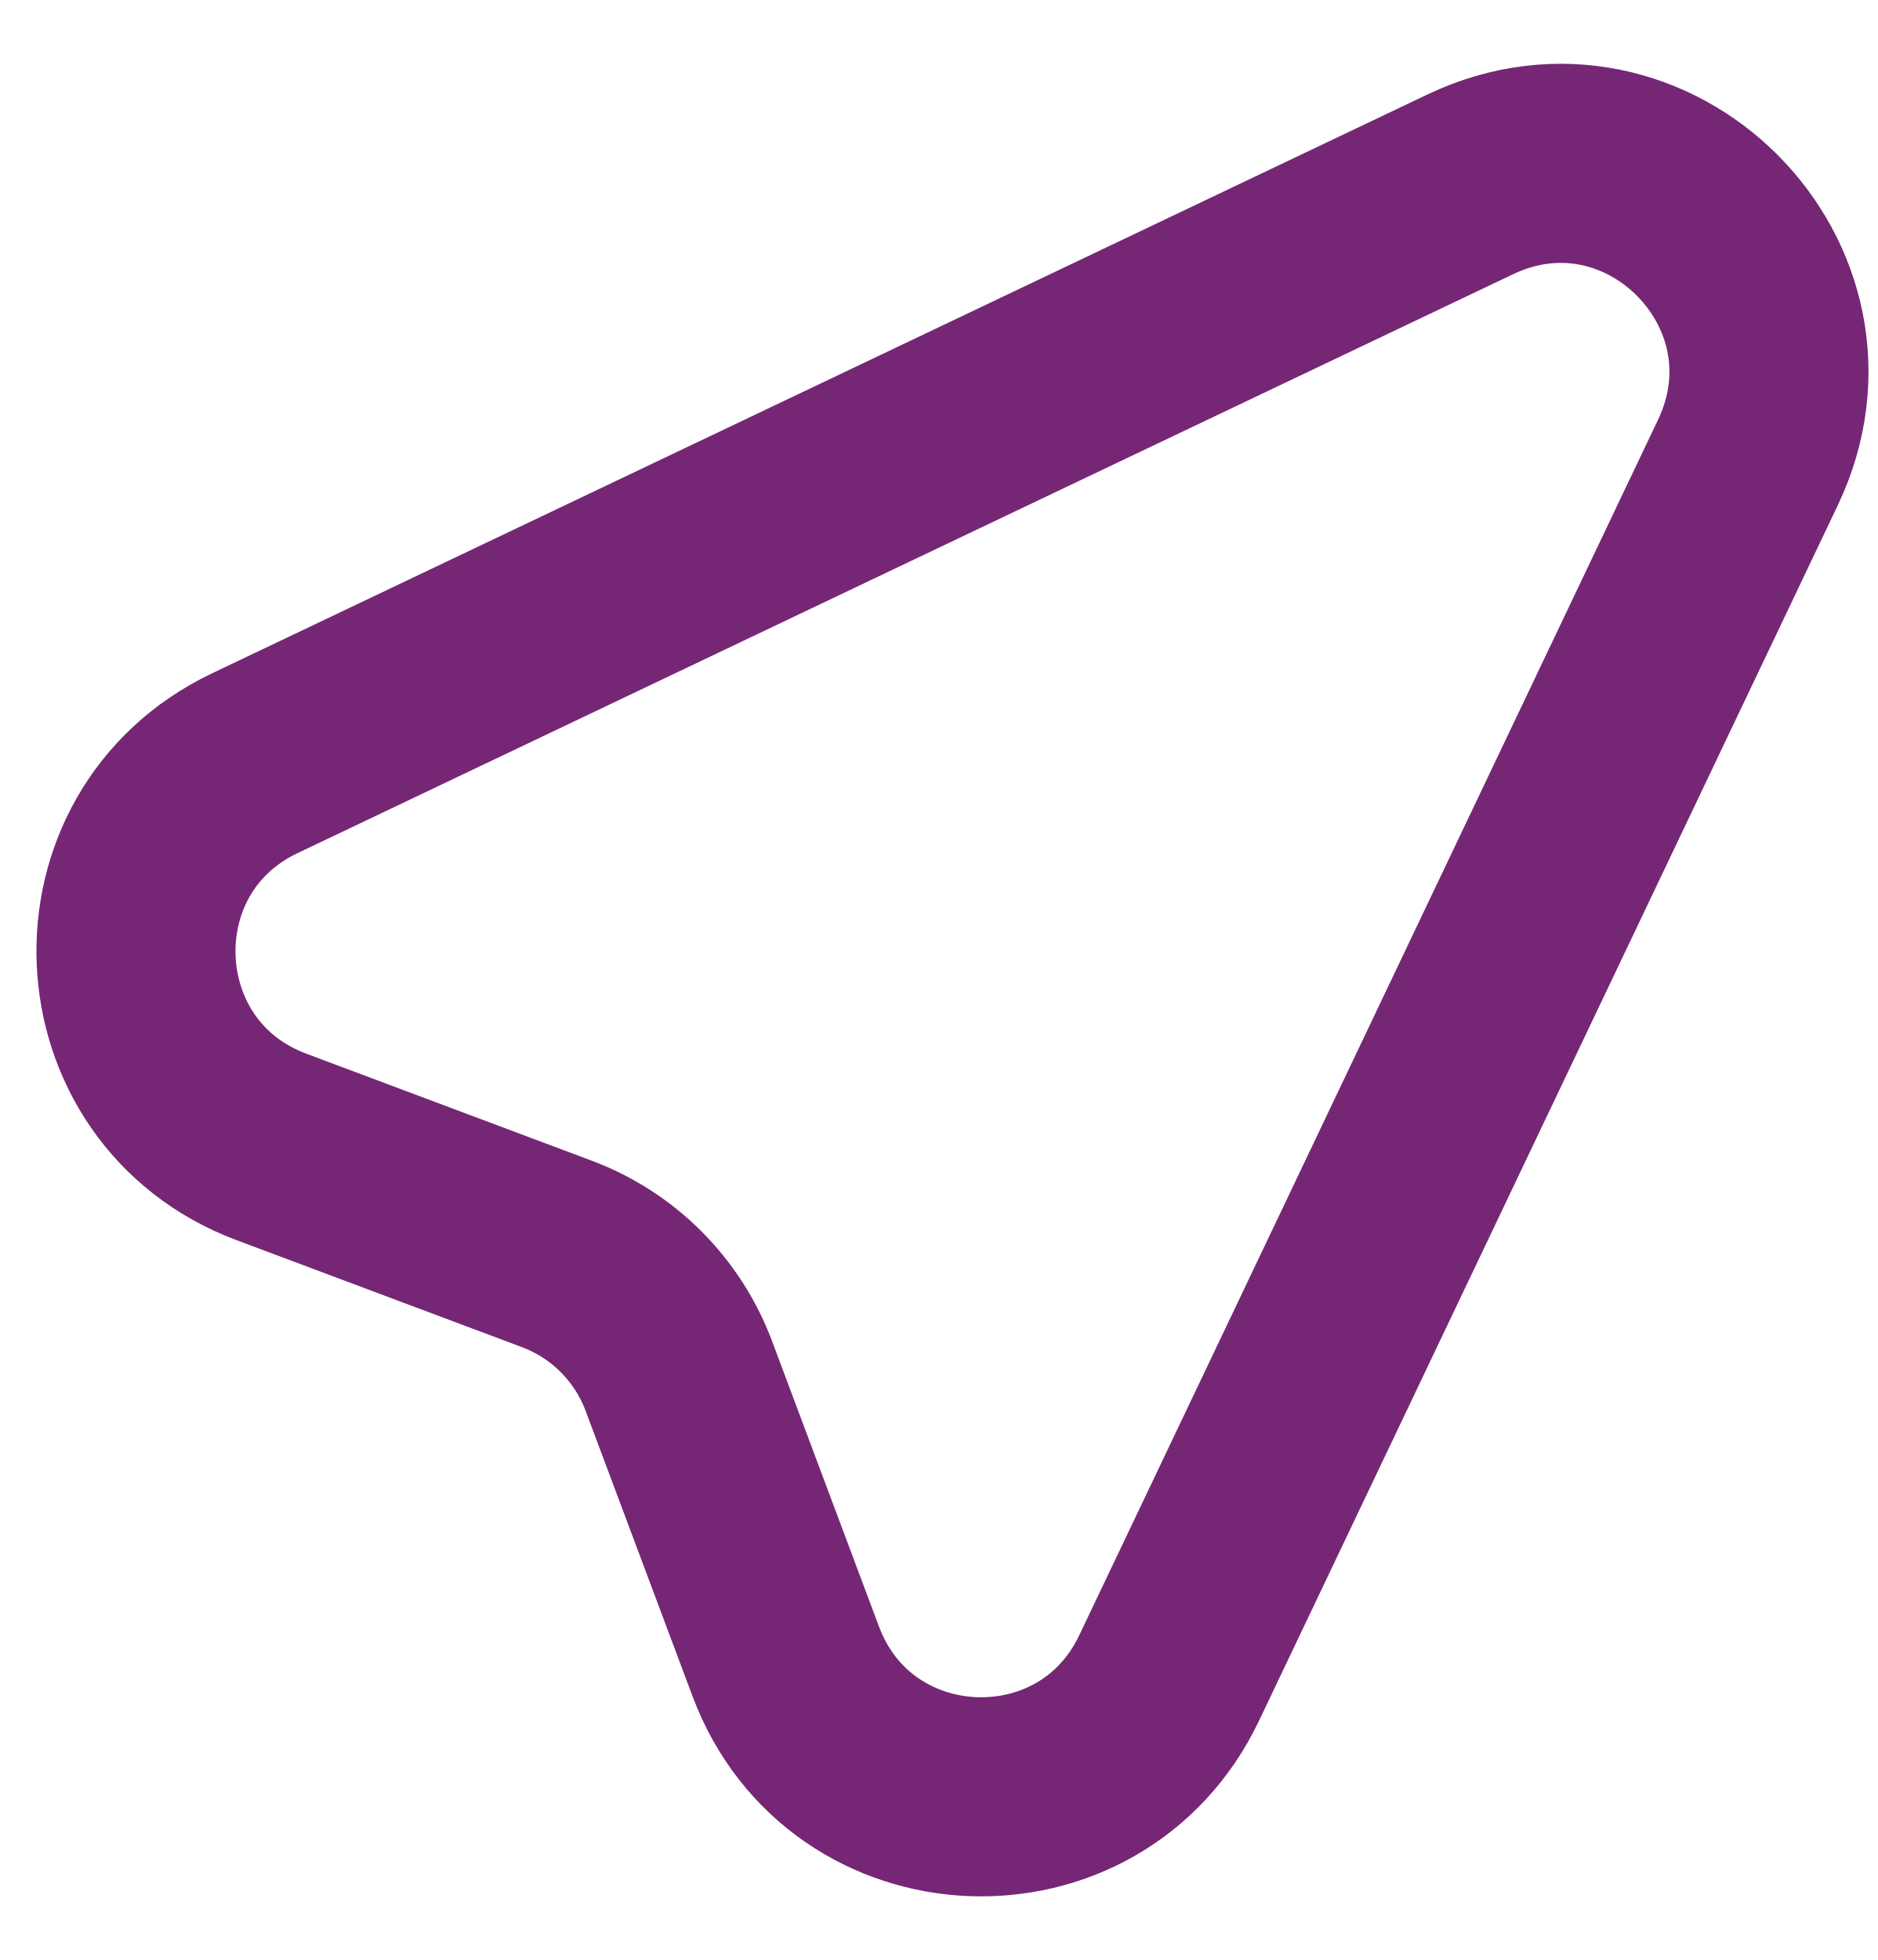
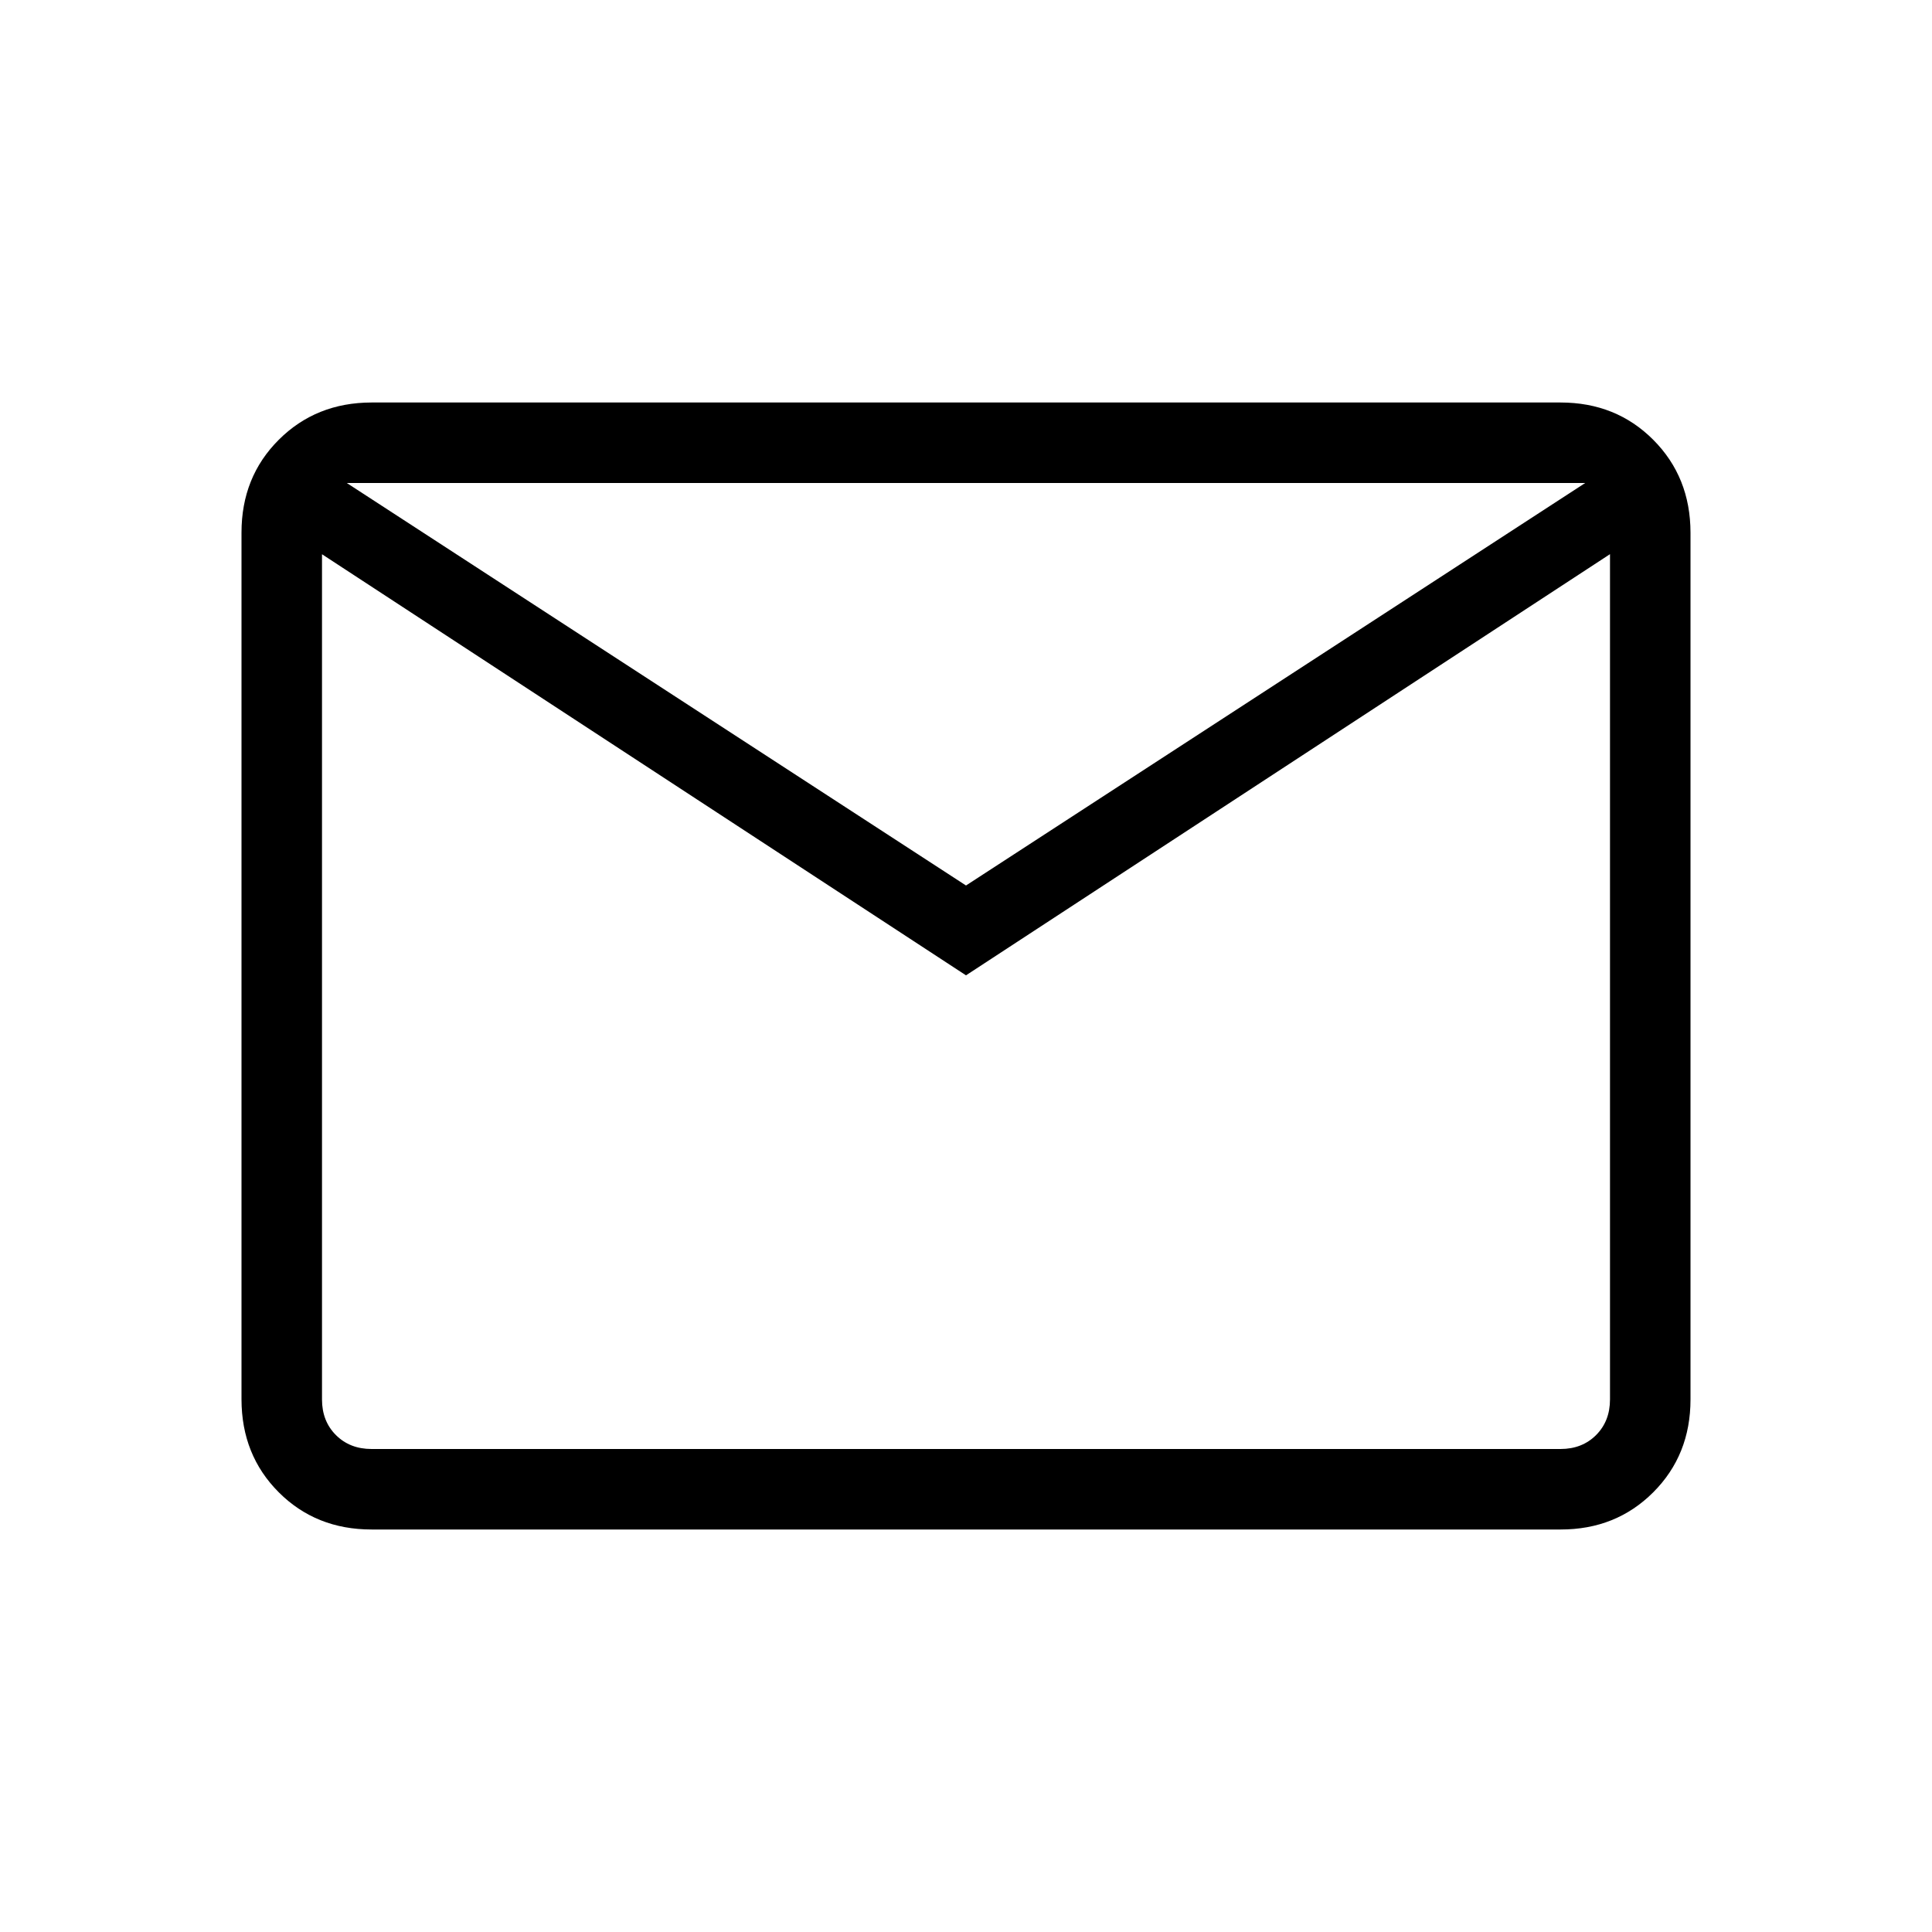
- <svg xmlns="http://www.w3.org/2000/svg" width="23" height="24" viewBox="0 0 23 24" fill="none">
-   <path d="M3.12 9.346L18.006 2.258C20.177 1.224 22.441 3.49 21.409 5.662L14.32 20.546C13.351 22.58 10.415 22.455 9.624 20.344L8.314 16.848C8.186 16.506 7.986 16.197 7.729 15.939C7.471 15.681 7.161 15.482 6.82 15.354L3.322 14.043C1.213 13.251 1.087 10.315 3.12 9.346Z" stroke="#752776" stroke-width="2.438" stroke-linecap="round" stroke-linejoin="round" />
+ <svg xmlns="http://www.w3.org/2000/svg" width="28" height="28" viewBox="0 0 24 24">
+   <path fill="#000" d="M4.616 19q-.691 0-1.153-.462T3 17.384V6.616q0-.691.463-1.153T4.615 5h14.77q.69 0 1.152.463T21 6.616v10.769q0 .69-.463 1.153T19.385 19zM12 12.116L4 6.885v10.5q0 .269.173.442t.443.173h14.769q.269 0 .442-.173t.173-.443v-10.5zM12 11l7.692-5H4.308zM4 6.885V6v11.385q0 .269.173.442t.443.173H4z" />
</svg>
